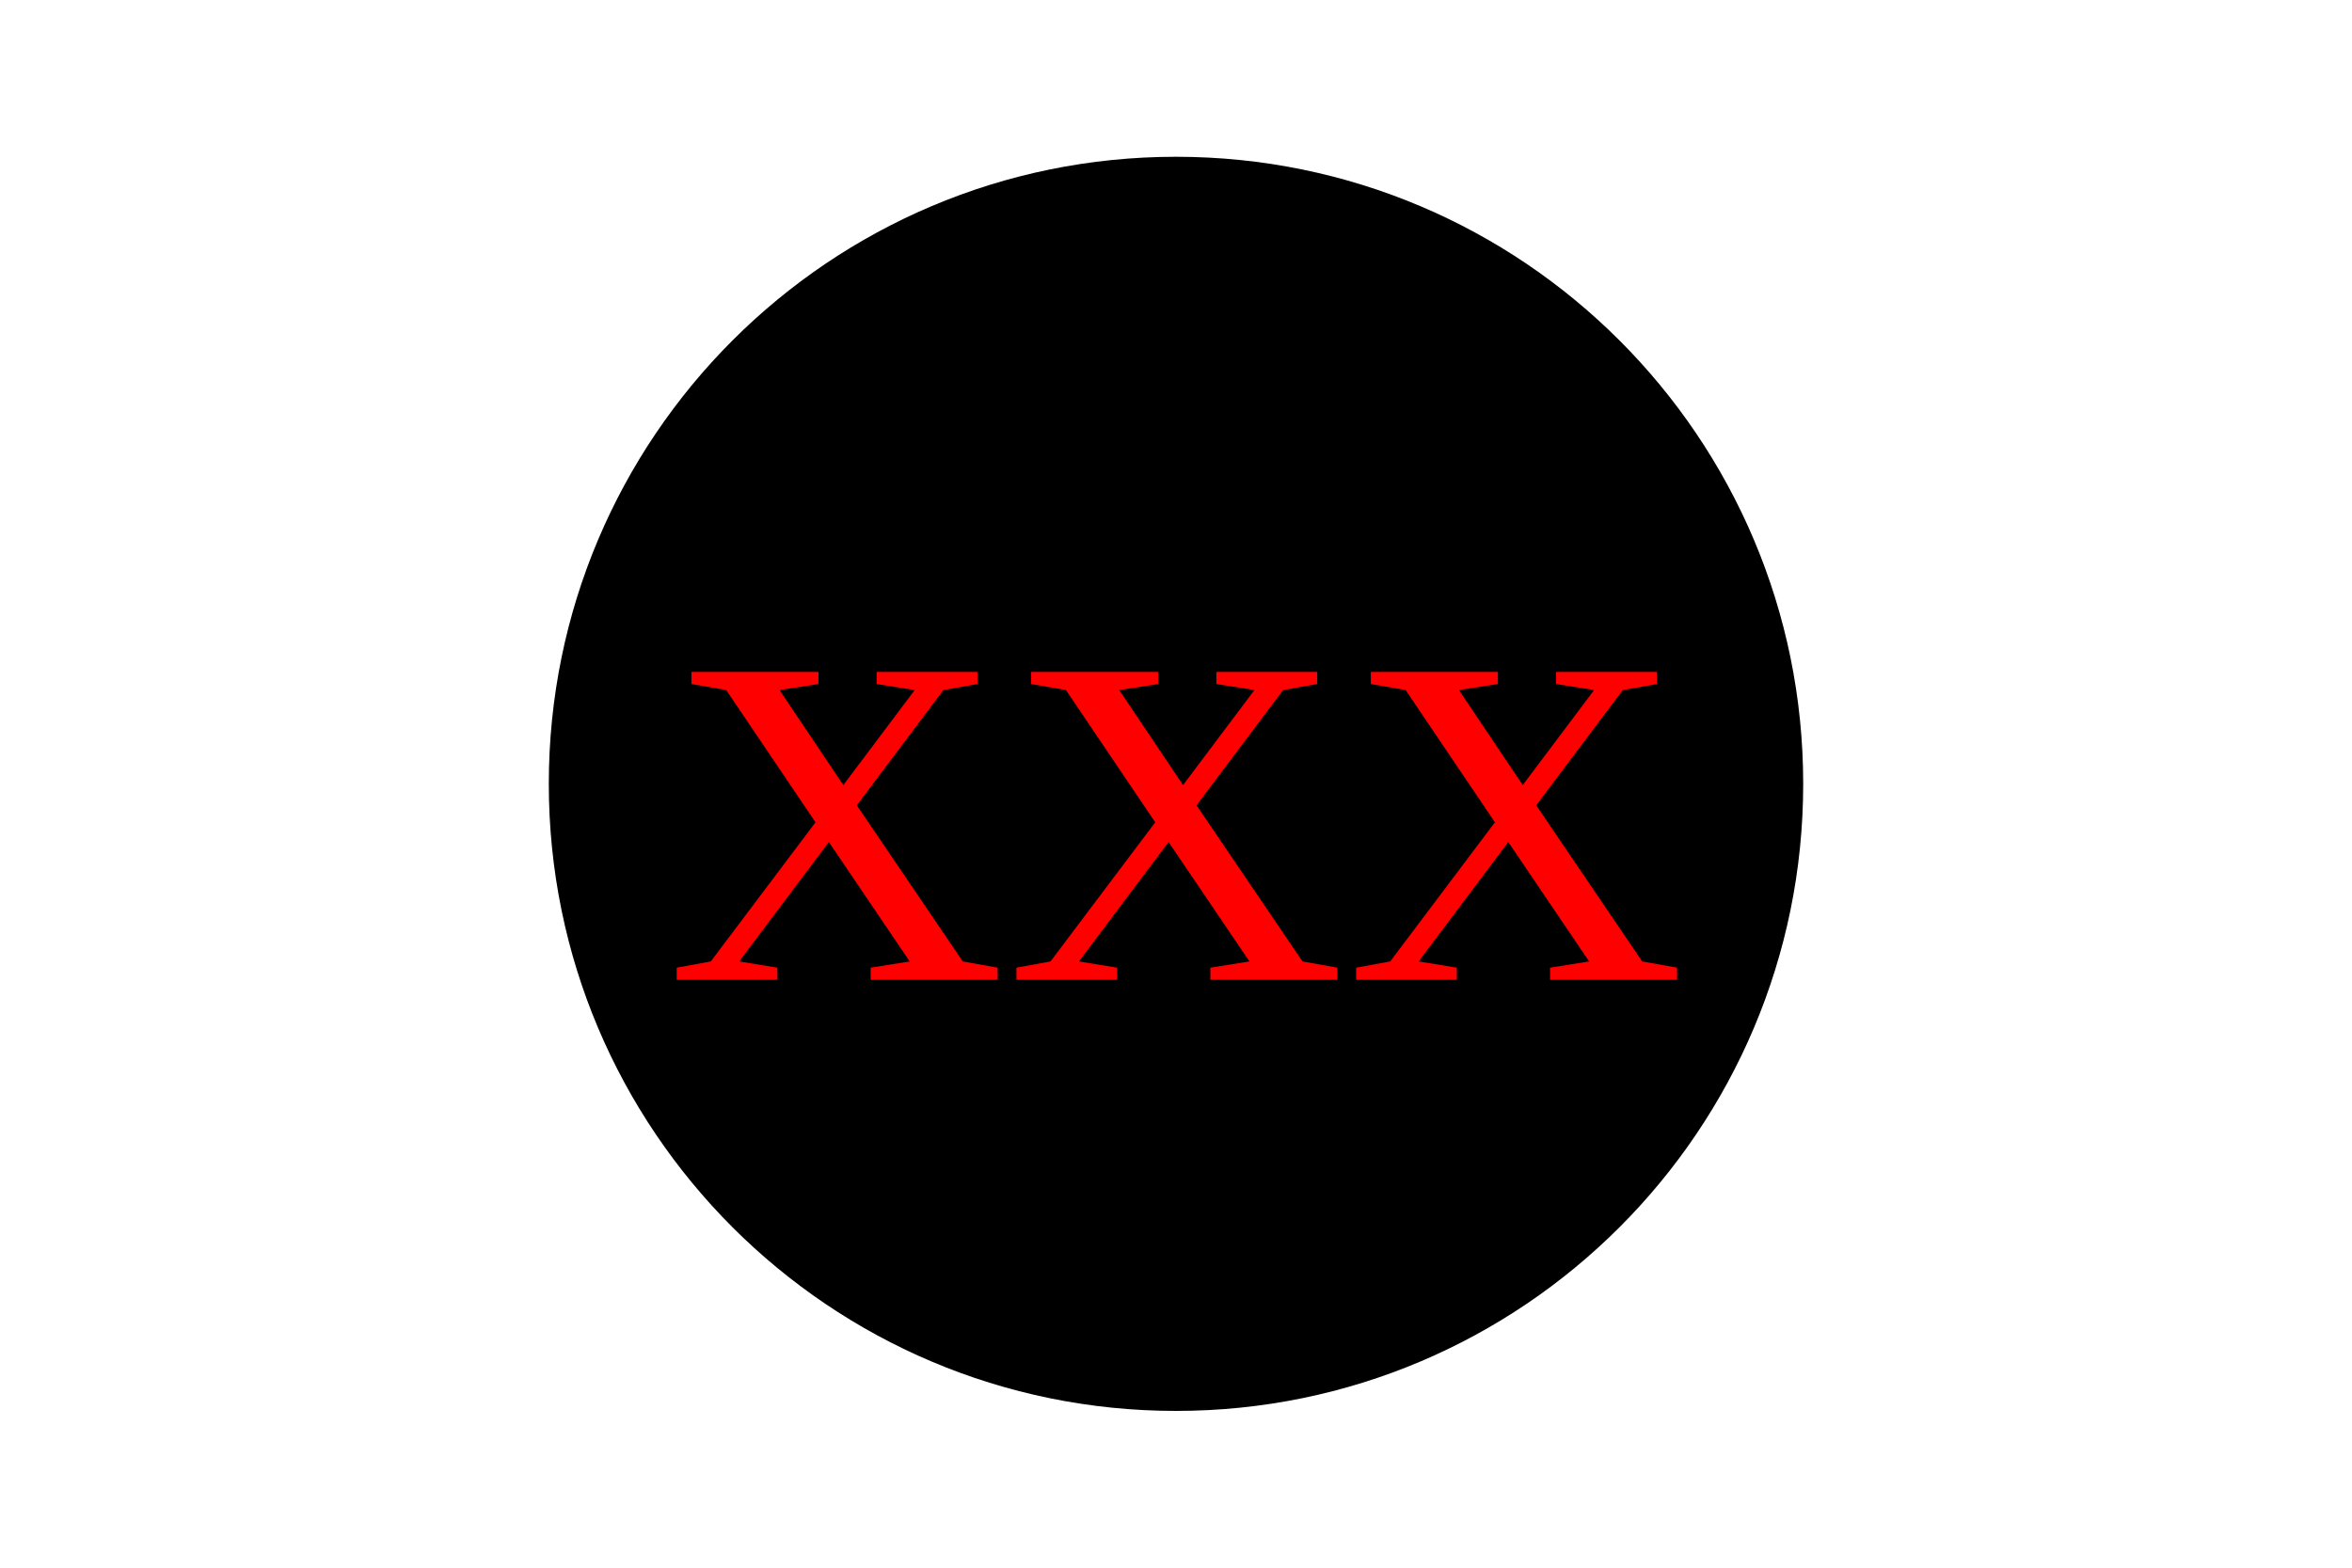
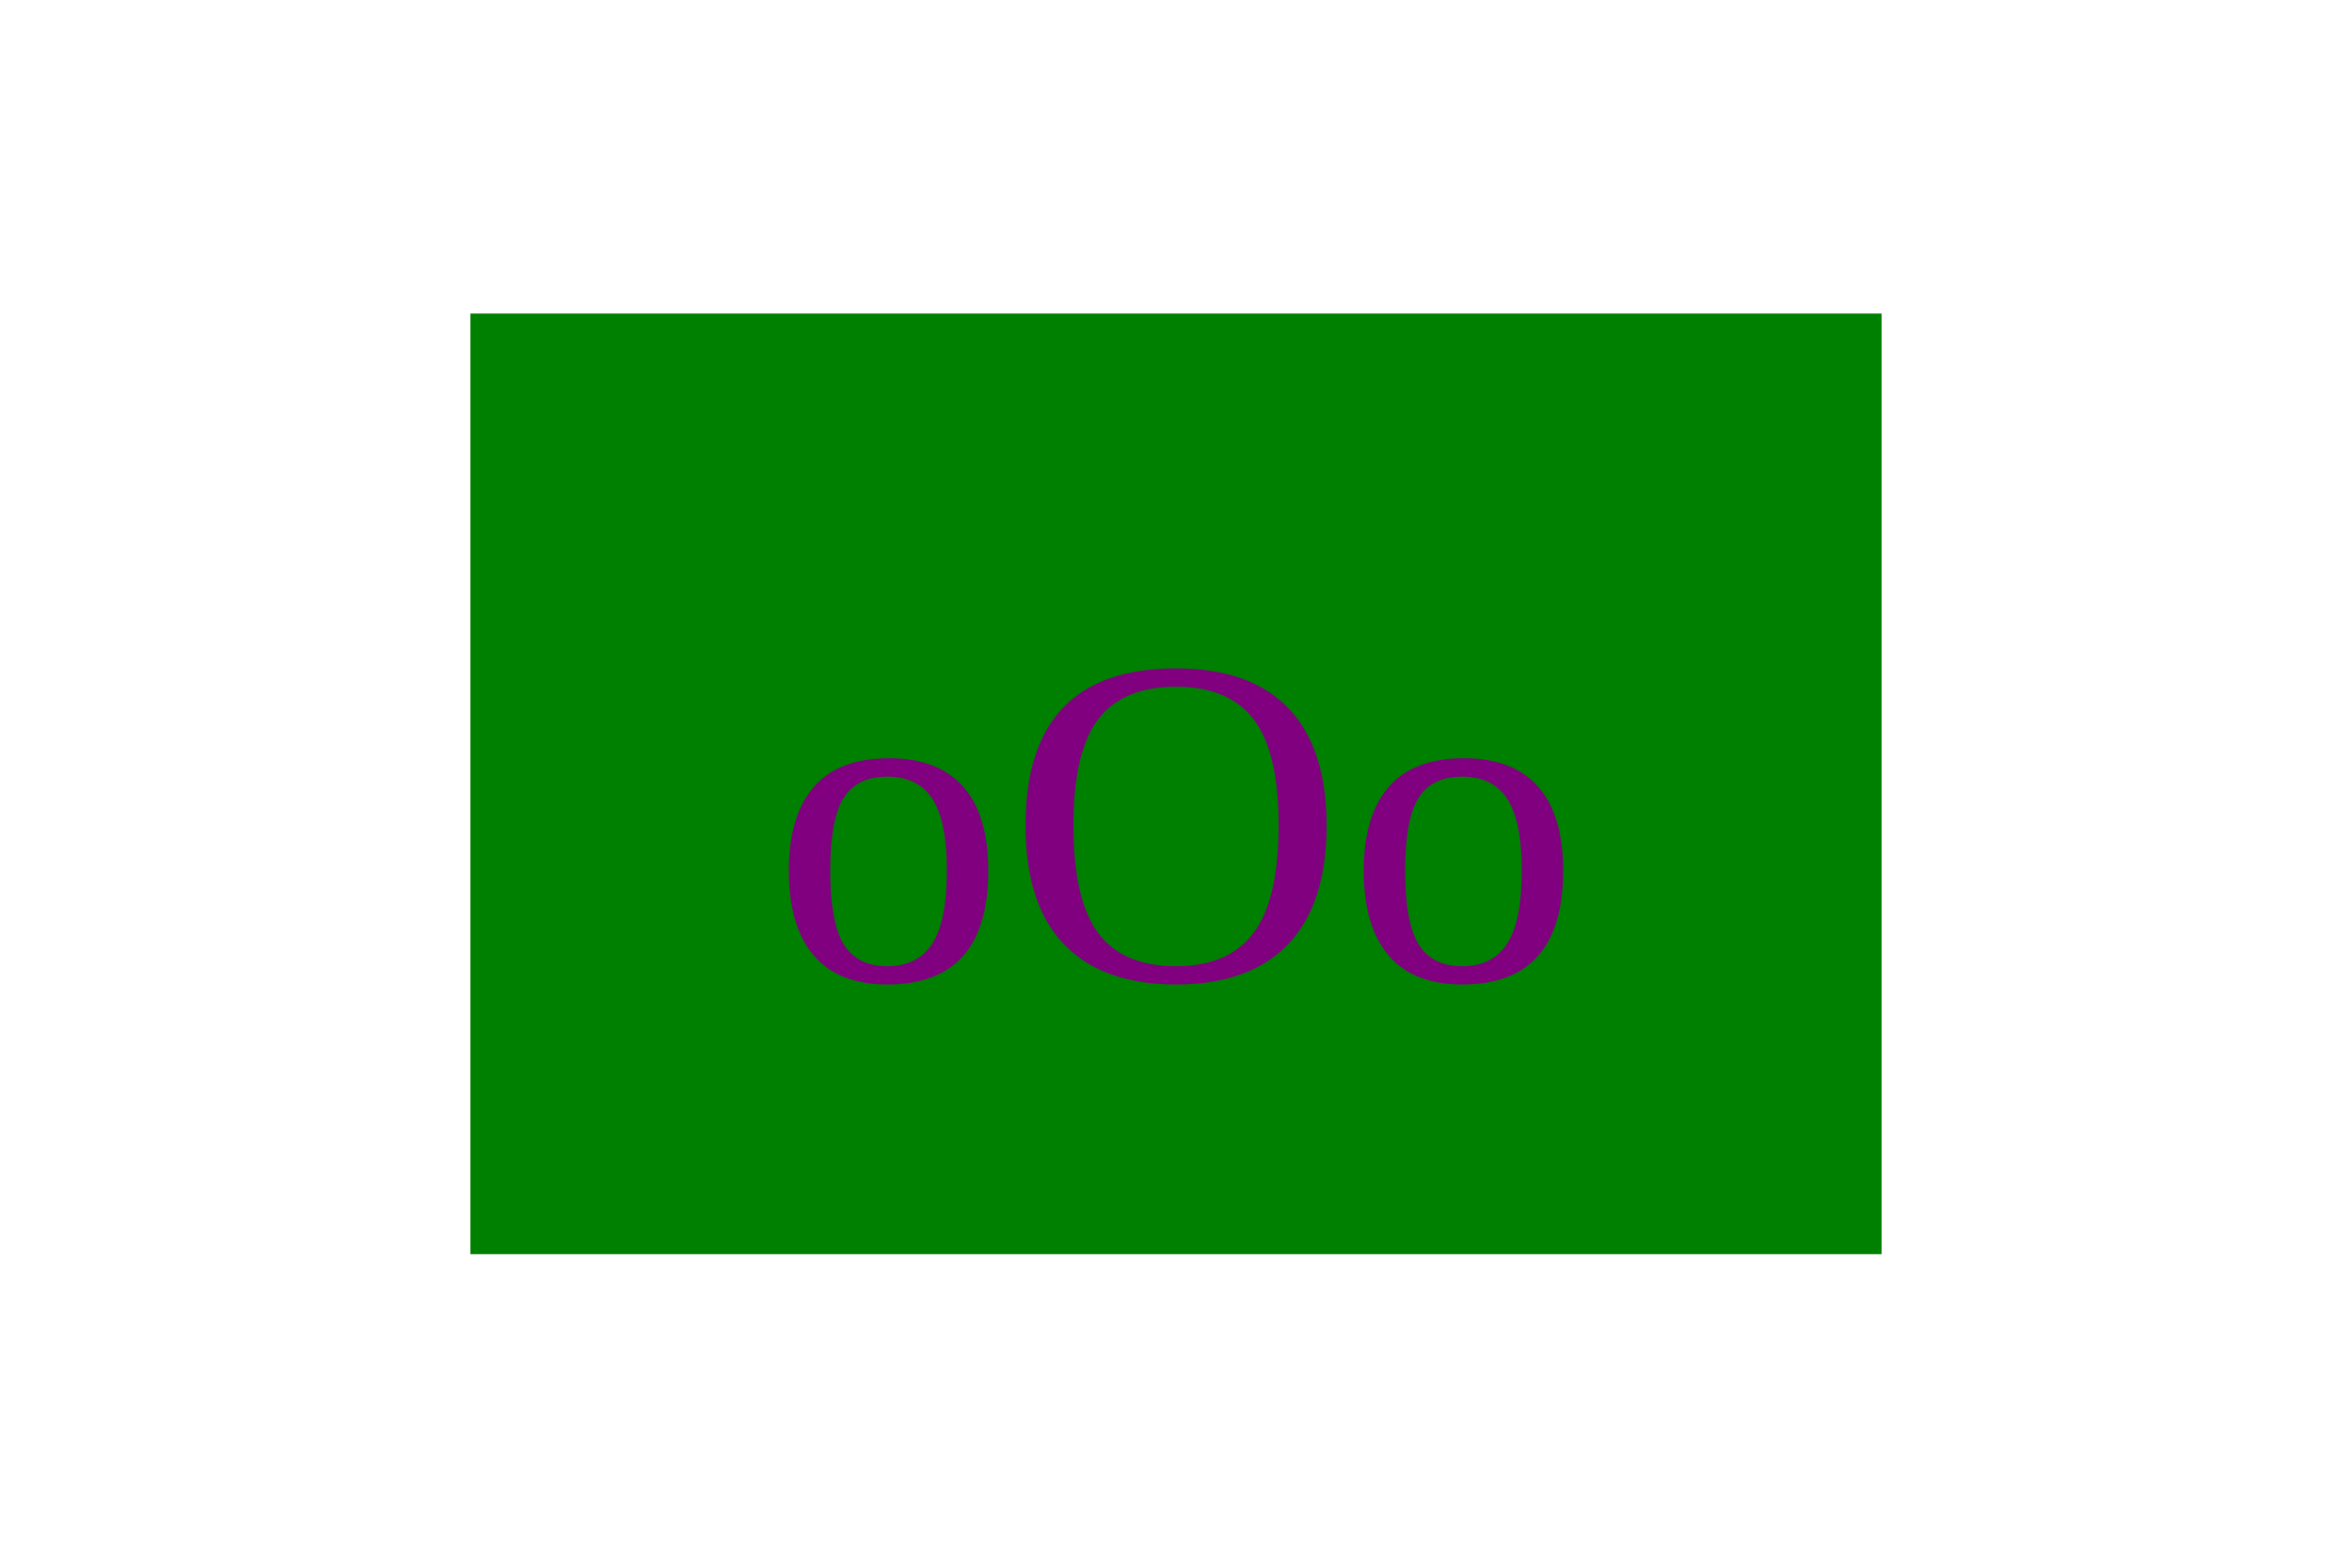
<svg xmlns="http://www.w3.org/2000/svg" version="1.1" width="300" height="200">
-   <circle cx="150" cy="100" r="80" fill="undefined" />
-   <text x="150" y="125" font-size="60" text-anchor="middle" fill="red">XXX</text>
+   <rect x="60" y="40" width="180" height="120" fill="green" />
+   <text x="150" y="125" font-size="60" text-anchor="middle" fill="purple">oOo</text>
</svg>
